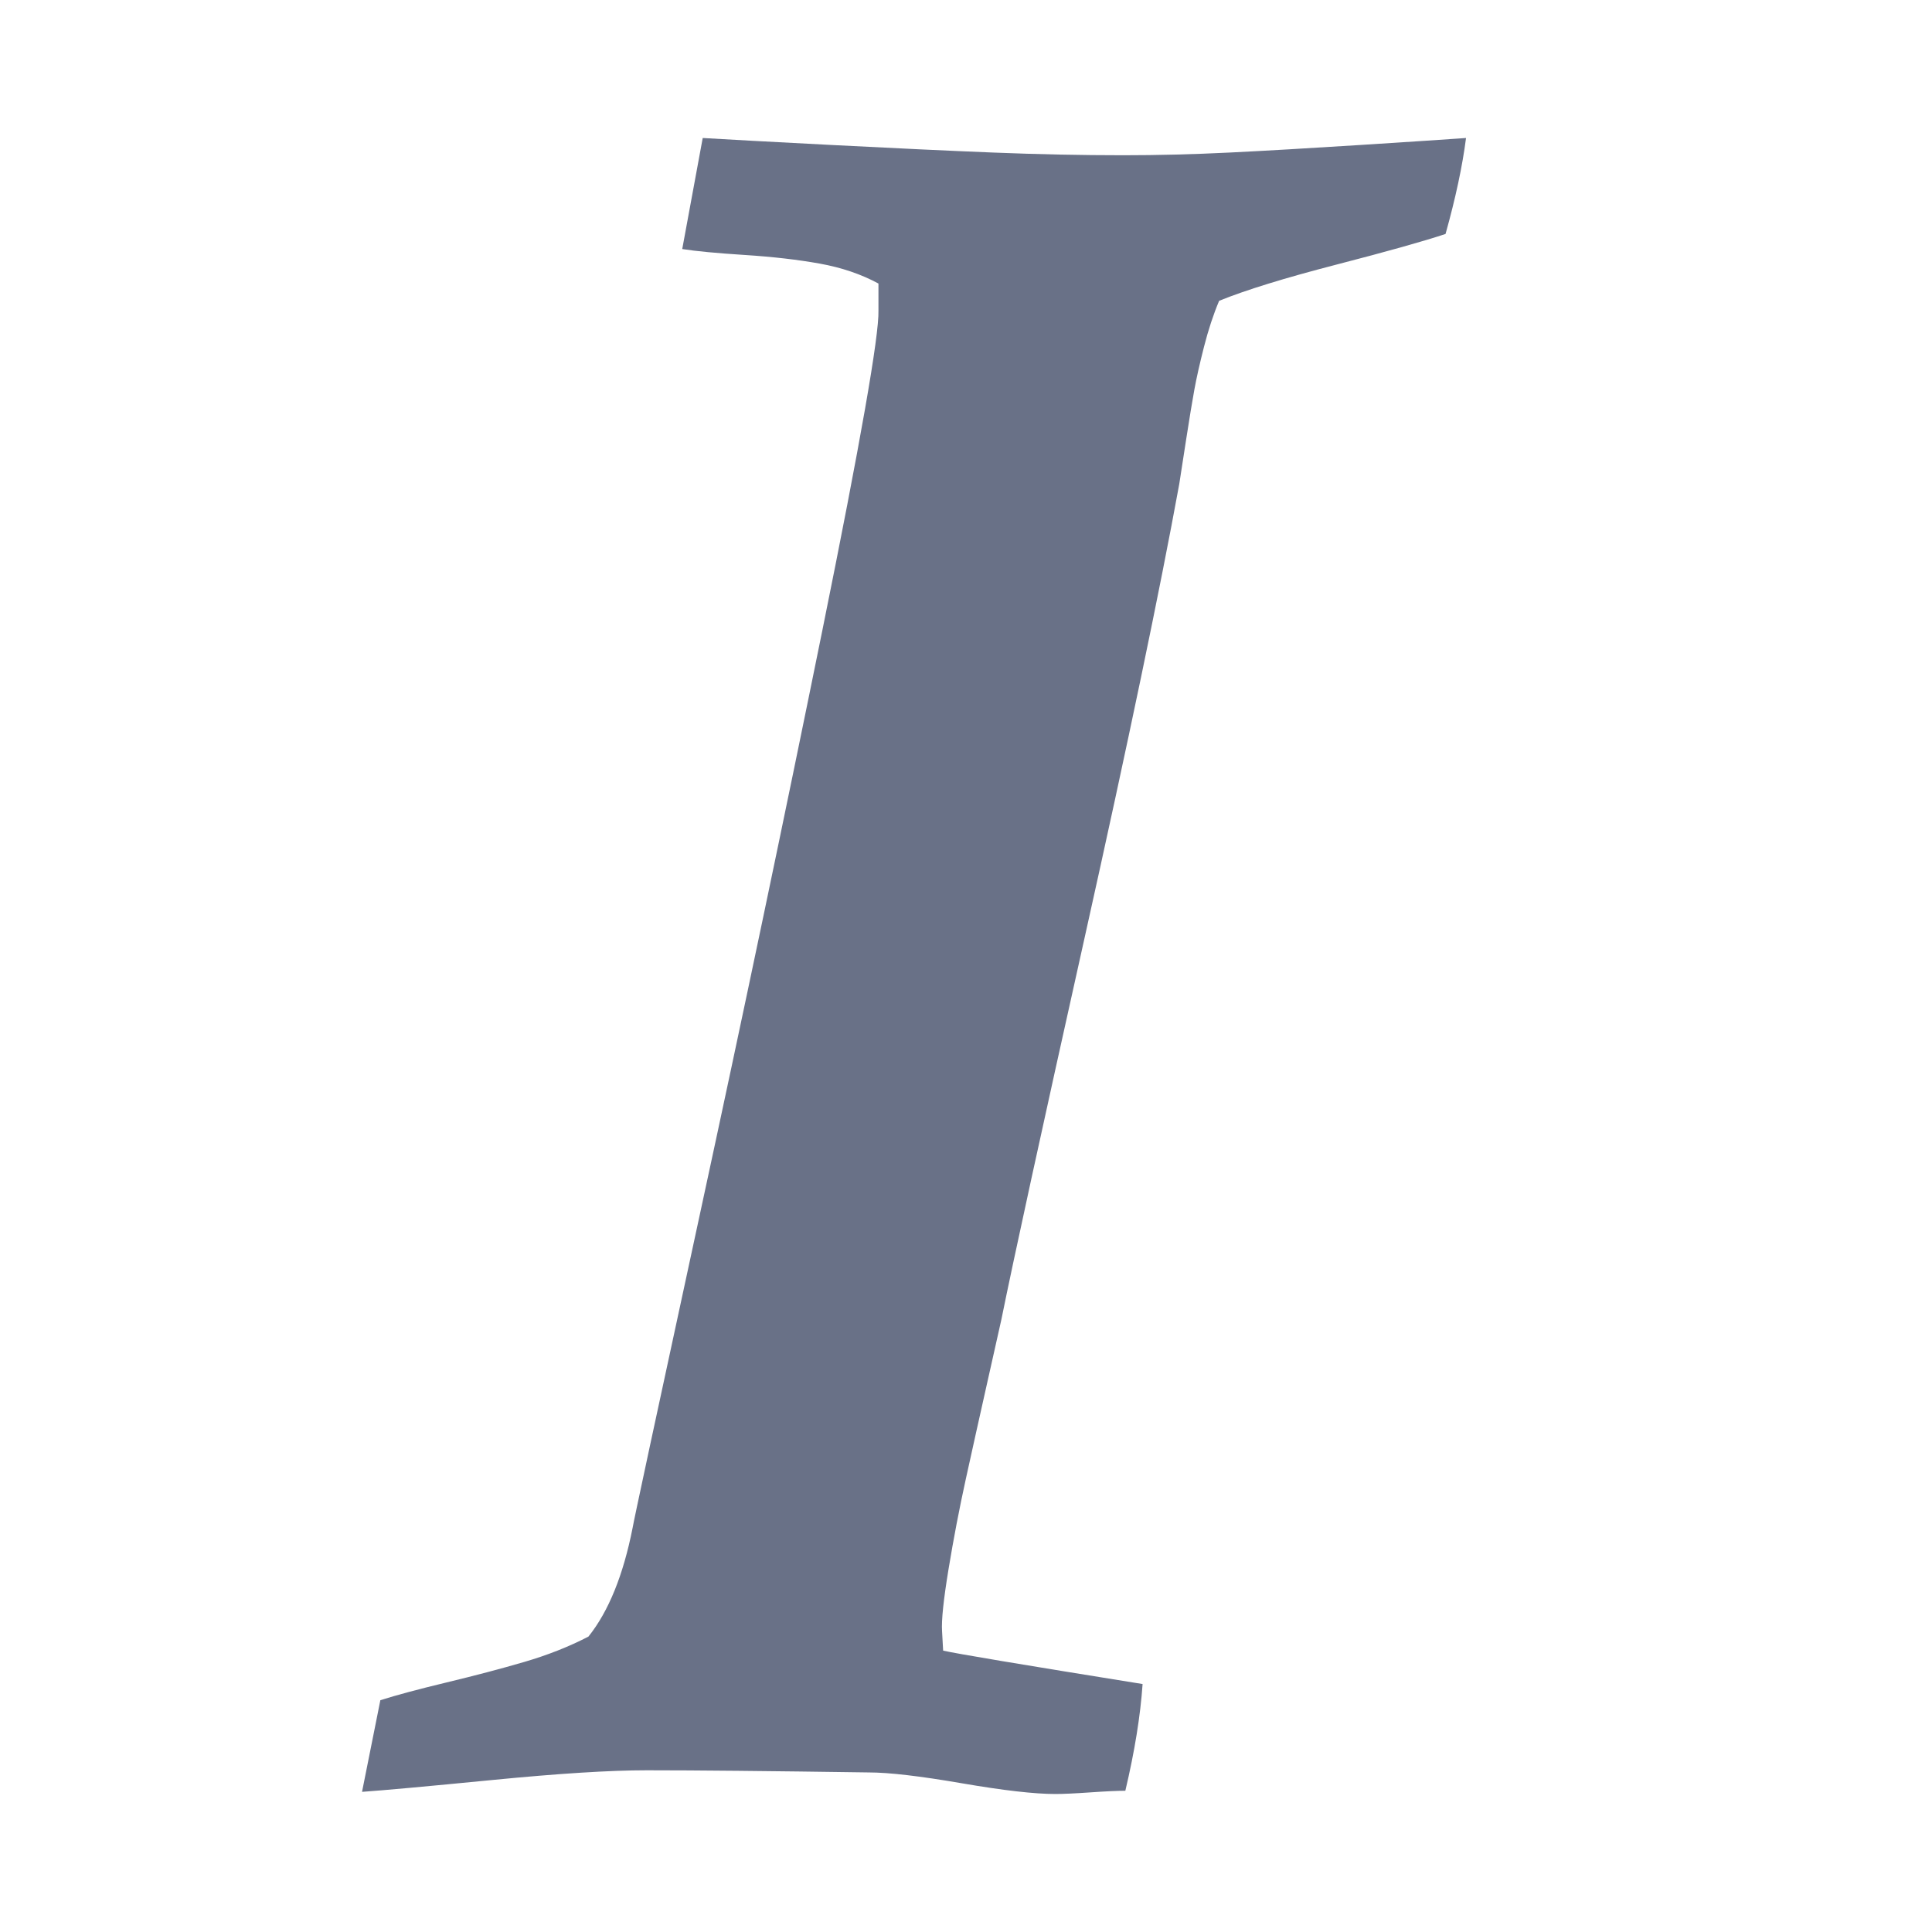
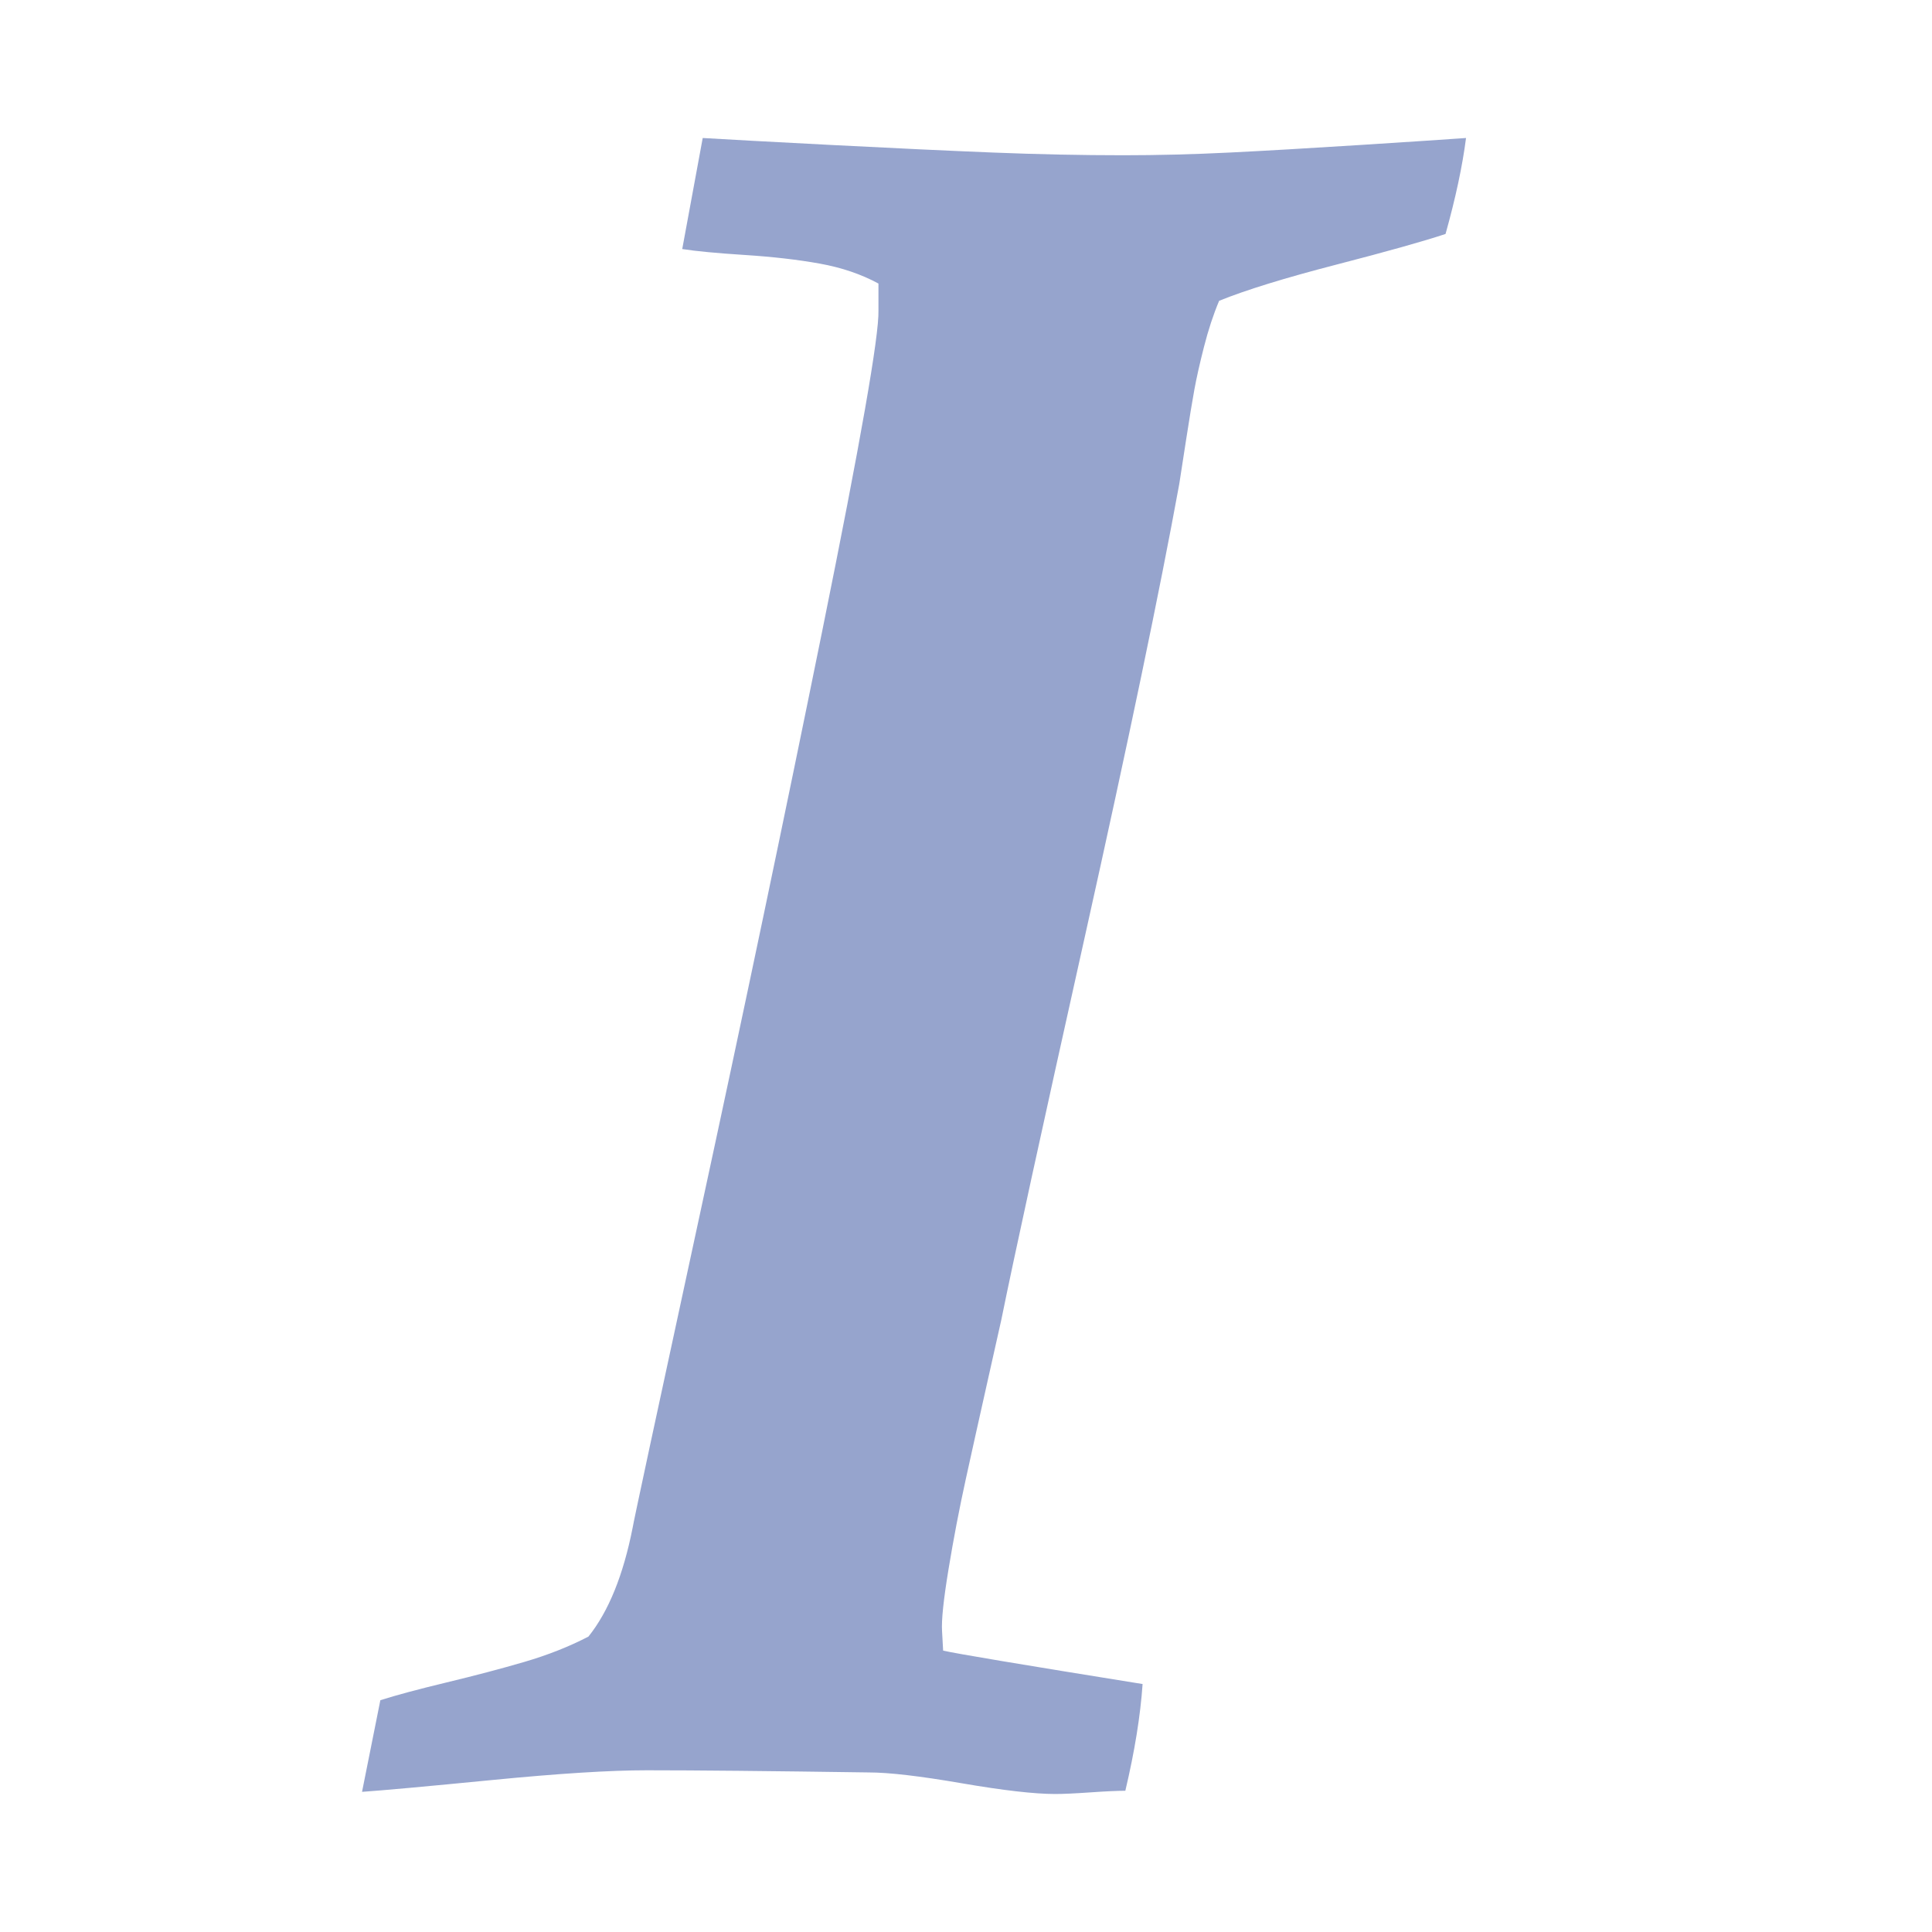
- <svg xmlns="http://www.w3.org/2000/svg" t="1613973513102" class="icon" viewBox="0 0 1024 1024" version="1.1" p-id="1676" fill="#697187" width="128" height="128">
+ <svg xmlns="http://www.w3.org/2000/svg" t="1613973513102" class="icon" viewBox="0 0 1024 1024" version="1.1" p-id="1676" fill="#96a4cd" width="128" height="128">
  <defs>
    <style type="text/css" />
  </defs>
-   <path d="M191.883 949.714l9.714-48.571q12.571-4 35.143-9.429t41.143-10.857T311.883 867.429q16-20 23.429-57.714 0.571-4 35.429-165.143t65.143-310.571T465.598 164.571v-14.286q-13.714-7.429-31.143-10.571t-39.714-4.571-33.143-3.143l10.857-58.857q18.857 1.143 68.571 3.714t85.429 4T595.312 82.286q27.429 0 56.286-1.429t69.143-4 56.286-3.714q-2.857 22.286-10.857 50.857-17.143 5.714-58 16.286T646.169 159.429q-4.571 10.857-8 24.286t-5.143 22.857-4.286 26-3.714 24q-15.429 84.571-50 239.714T530.741 699.429q-1.143 5.143-7.429 33.143t-11.429 51.429-9.143 47.714-3.429 32.857l0.571 10.286q9.714 2.286 105.714 17.714-1.714 25.143-9.143 56.571-6.286 0-18.571 0.857T559.312 950.857q-16.571 0-49.714-5.714t-49.143-5.714q-78.857-1.143-117.714-1.143-29.143 0-81.714 5.143T191.883 949.714z" p-id="9632" fill="#697187" />
+   <path d="M191.883 949.714l9.714-48.571q12.571-4 35.143-9.429t41.143-10.857T311.883 867.429q16-20 23.429-57.714 0.571-4 35.429-165.143t65.143-310.571T465.598 164.571v-14.286q-13.714-7.429-31.143-10.571t-39.714-4.571-33.143-3.143l10.857-58.857q18.857 1.143 68.571 3.714t85.429 4T595.312 82.286q27.429 0 56.286-1.429t69.143-4 56.286-3.714q-2.857 22.286-10.857 50.857-17.143 5.714-58 16.286T646.169 159.429q-4.571 10.857-8 24.286t-5.143 22.857-4.286 26-3.714 24q-15.429 84.571-50 239.714T530.741 699.429q-1.143 5.143-7.429 33.143t-11.429 51.429-9.143 47.714-3.429 32.857l0.571 10.286q9.714 2.286 105.714 17.714-1.714 25.143-9.143 56.571-6.286 0-18.571 0.857T559.312 950.857q-16.571 0-49.714-5.714t-49.143-5.714q-78.857-1.143-117.714-1.143-29.143 0-81.714 5.143T191.883 949.714z" p-id="9632" fill="#96a4cd" />
</svg>
